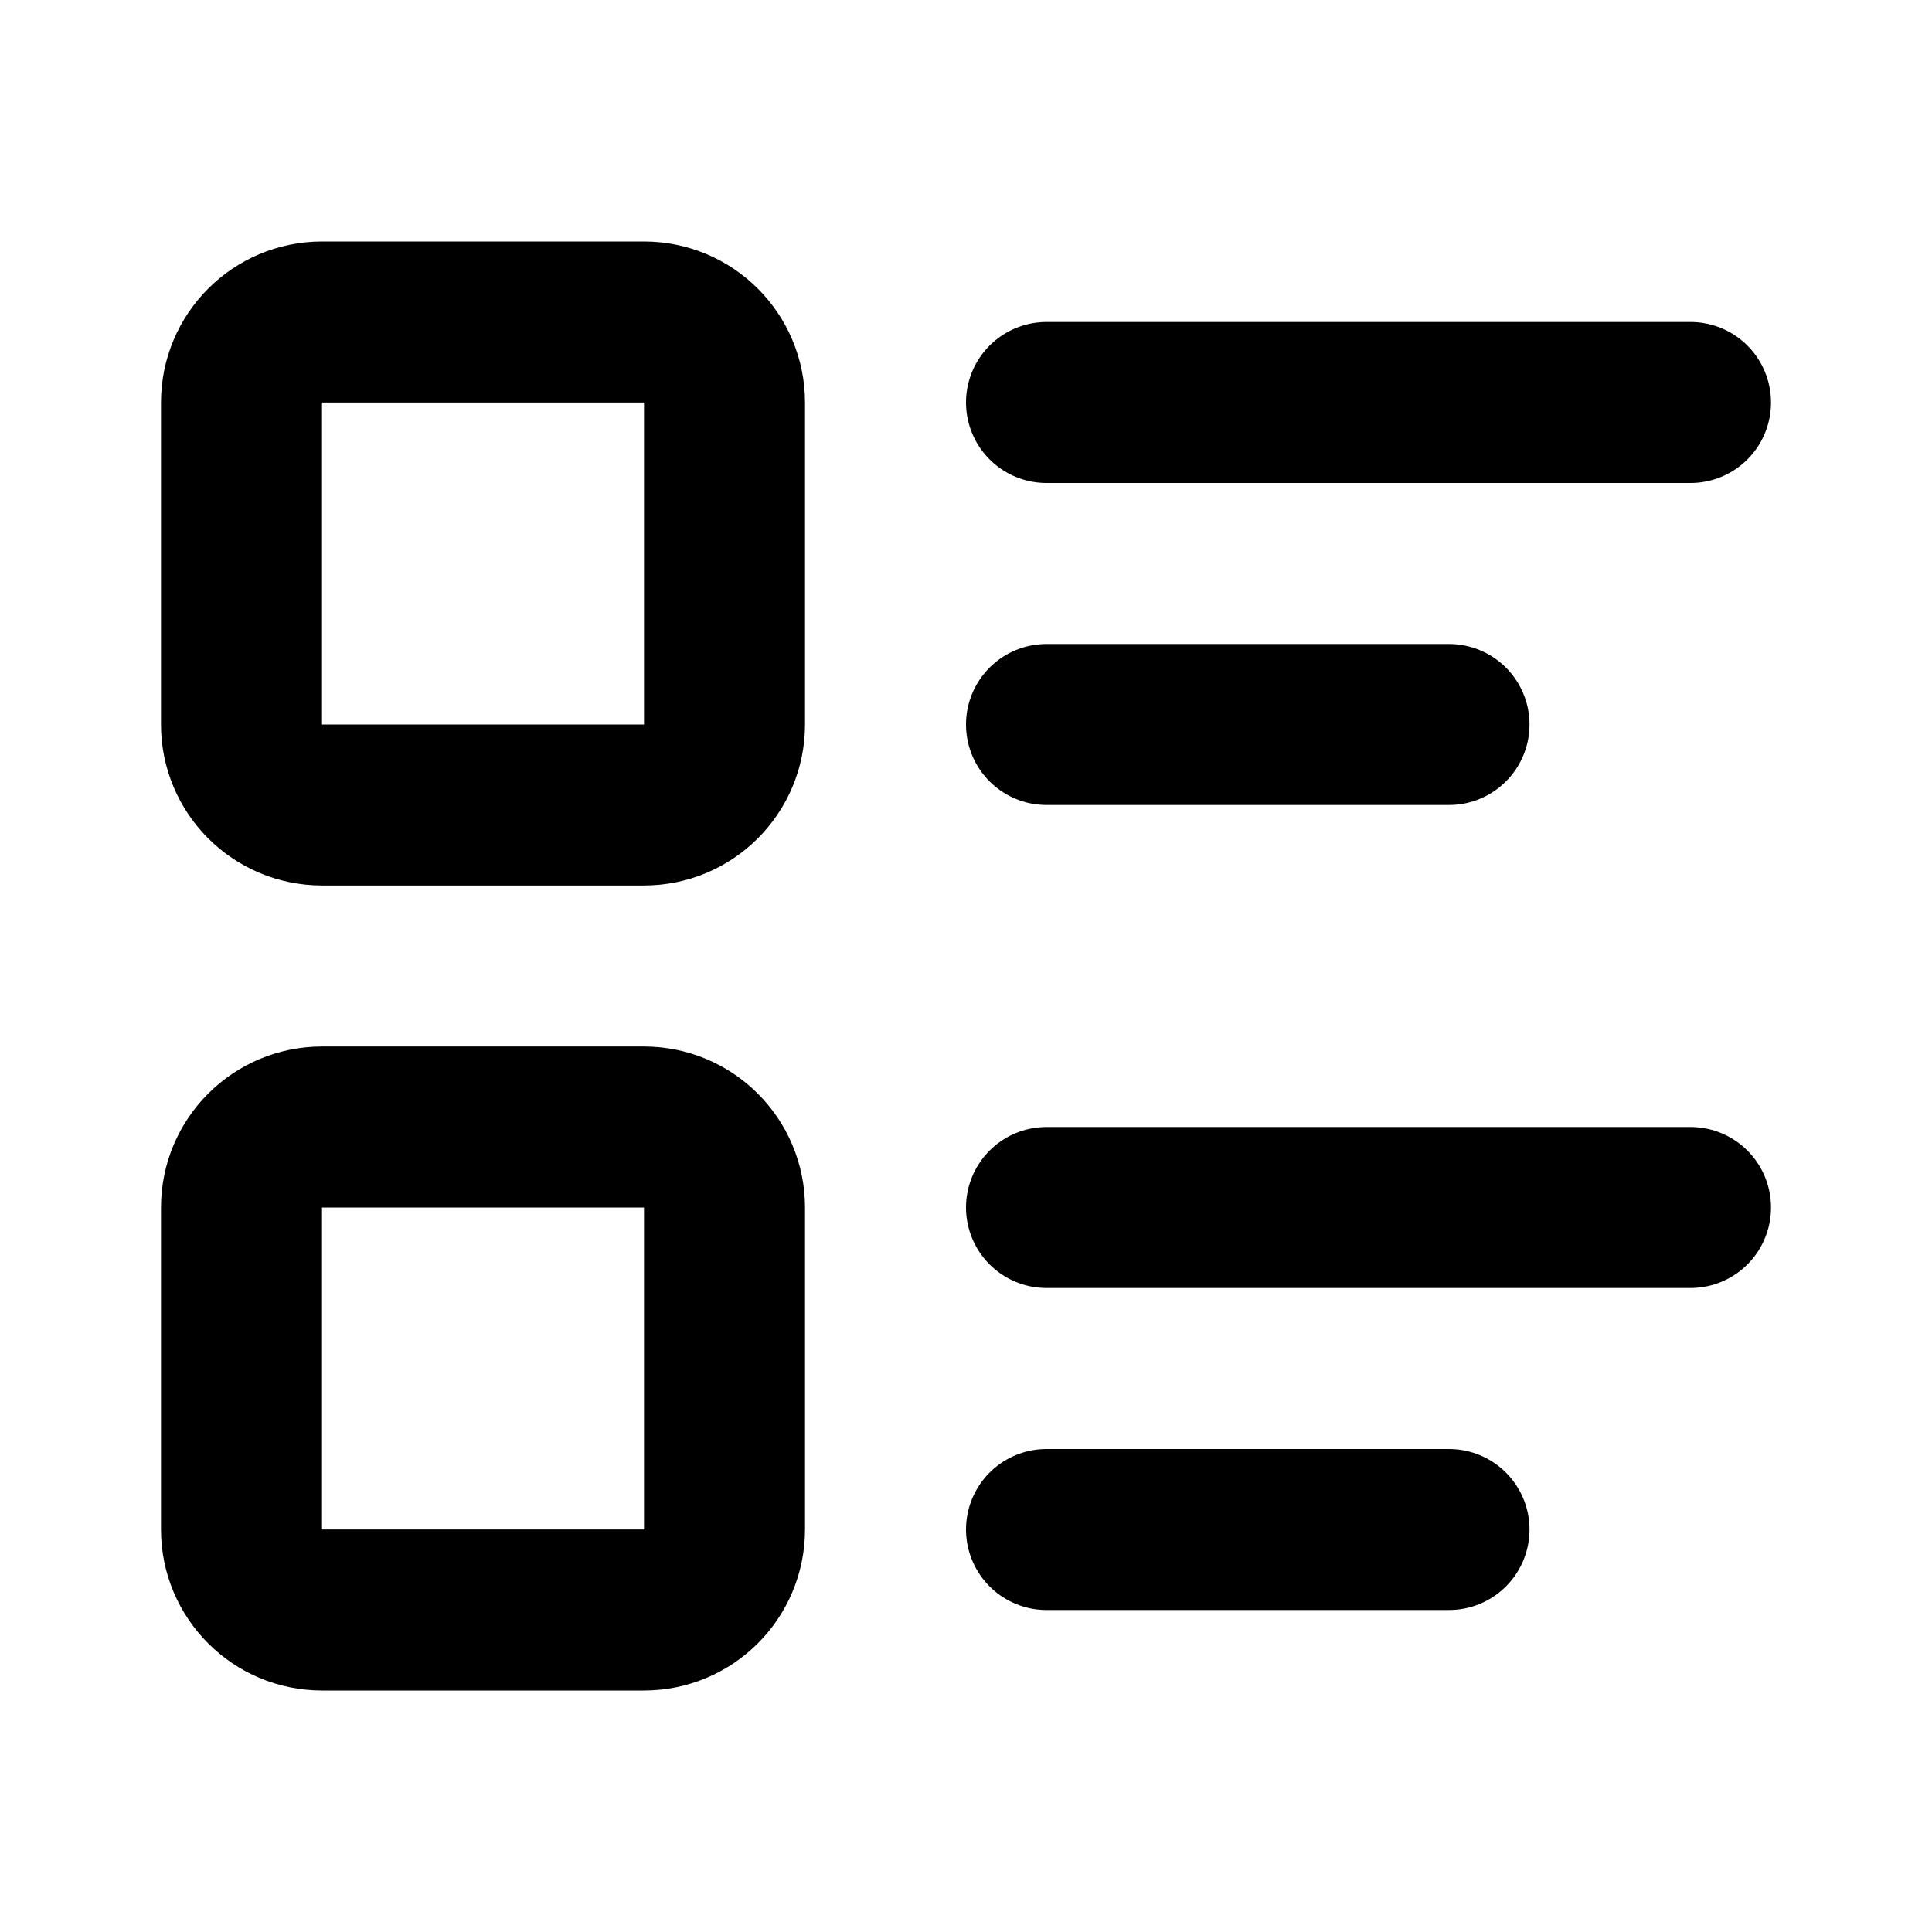
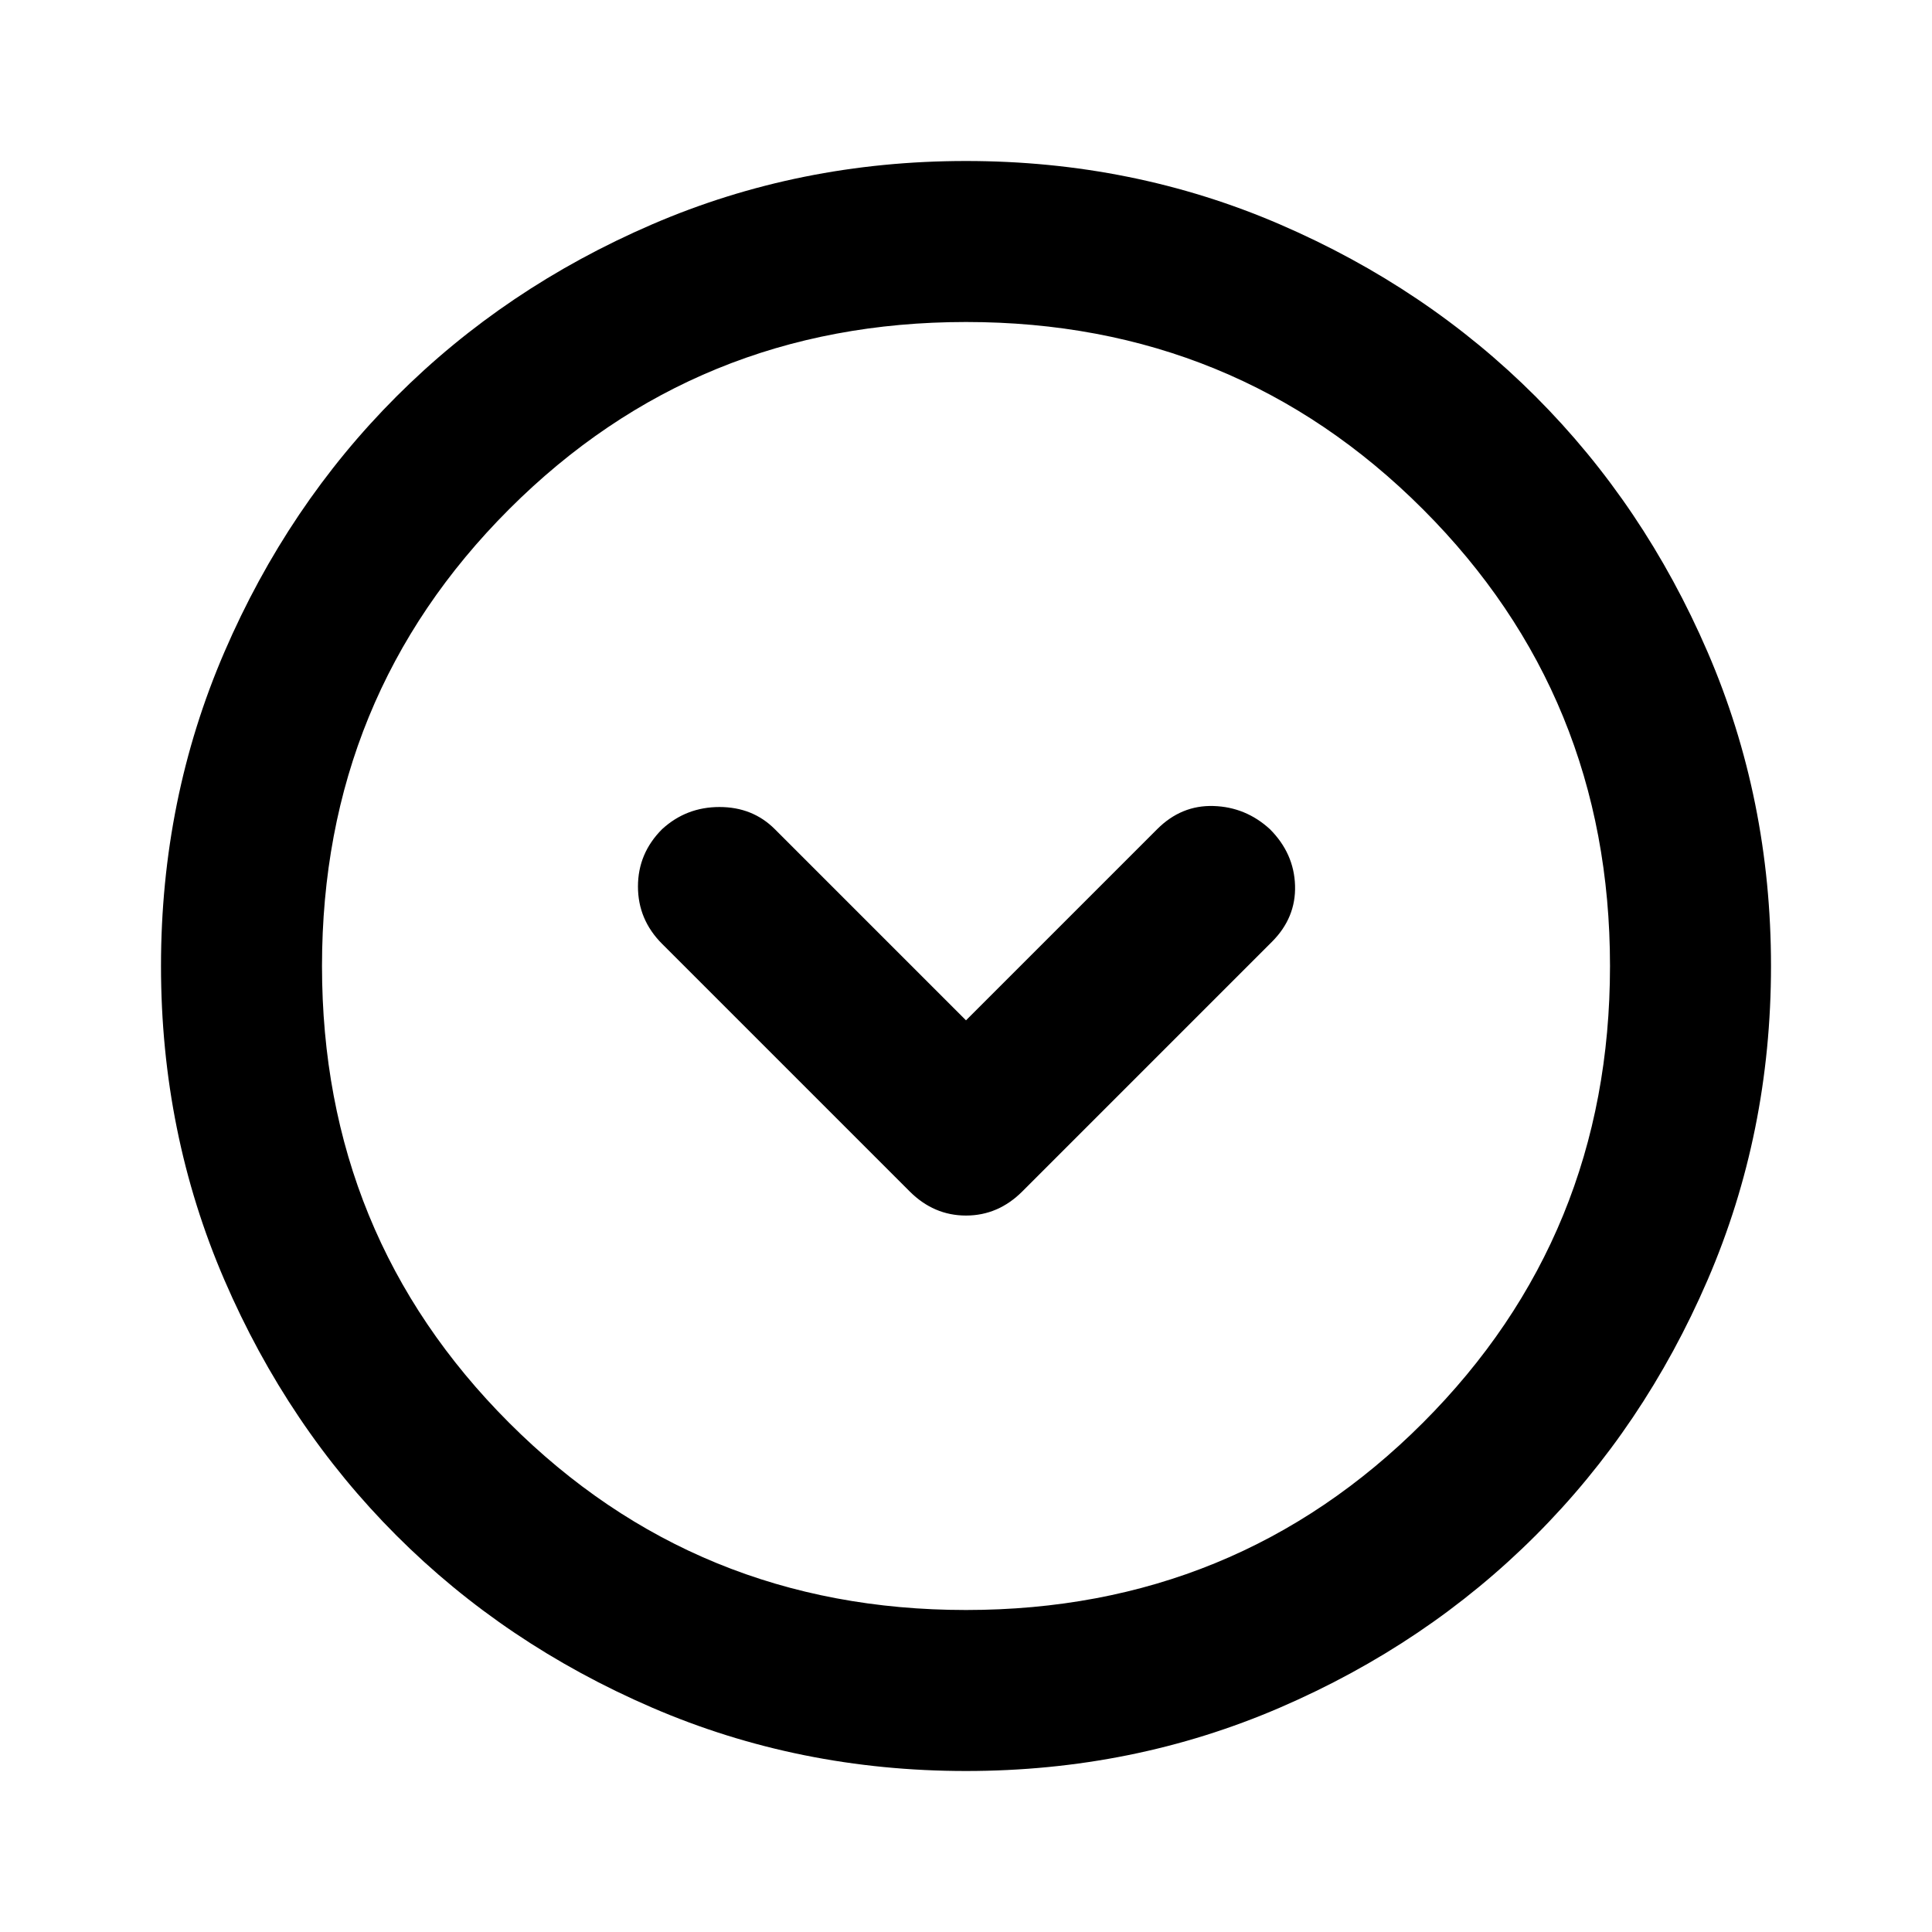
- <svg xmlns="http://www.w3.org/2000/svg" width="24" height="24" viewBox="0 0 24 24" fill="none" stroke="#000" stroke-width="2" stroke-linecap="round" stroke-linejoin="round">
-   <path d="M13 5h8" />
-   <path d="M13 9h5" />
-   <path d="M13 15h8" />
-   <path d="M13 19h5" />
-   <path d="M3 5a1 1 0 0 1 1 -1h4a1 1 0 0 1 1 1v4a1 1 0 0 1 -1 1h-4a1 1 0 0 1 -1 -1l0 -4" />
-   <path d="M3 15a1 1 0 0 1 1 -1h4a1 1 0 0 1 1 1v4a1 1 0 0 1 -1 1h-4a1 1 0 0 1 -1 -1l0 -4" />
+ <svg xmlns="http://www.w3.org/2000/svg" fill="currentColor" height="24" viewBox="0 -960 960 960" width="24">
+   <path d="m480-453-95-95q-11-11-27.5-11T329-548q-12 12-12 28.5t12 28.5l123 123q12 12 28 12t28-12l124-124q12-12 11.5-28T631-548q-12-11-28-11.5T575-548l-95 95Zm0 373q-83 0-156-31.5T197-197q-54-54-85.5-127T80-480q0-83 31.5-156T197-763q54-54 127-85.5T480-880q83 0 156 31.5T763-763q54 54 85.5 127T880-480q0 83-31.5 156T763-197q-54 54-127 85.5T480-80Zm0-80q134 0 227-93t93-227q0-134-93-227t-227-93q-134 0-227 93t-93 227q0 134 93 227t227 93Zm0-320Z" />
</svg>
